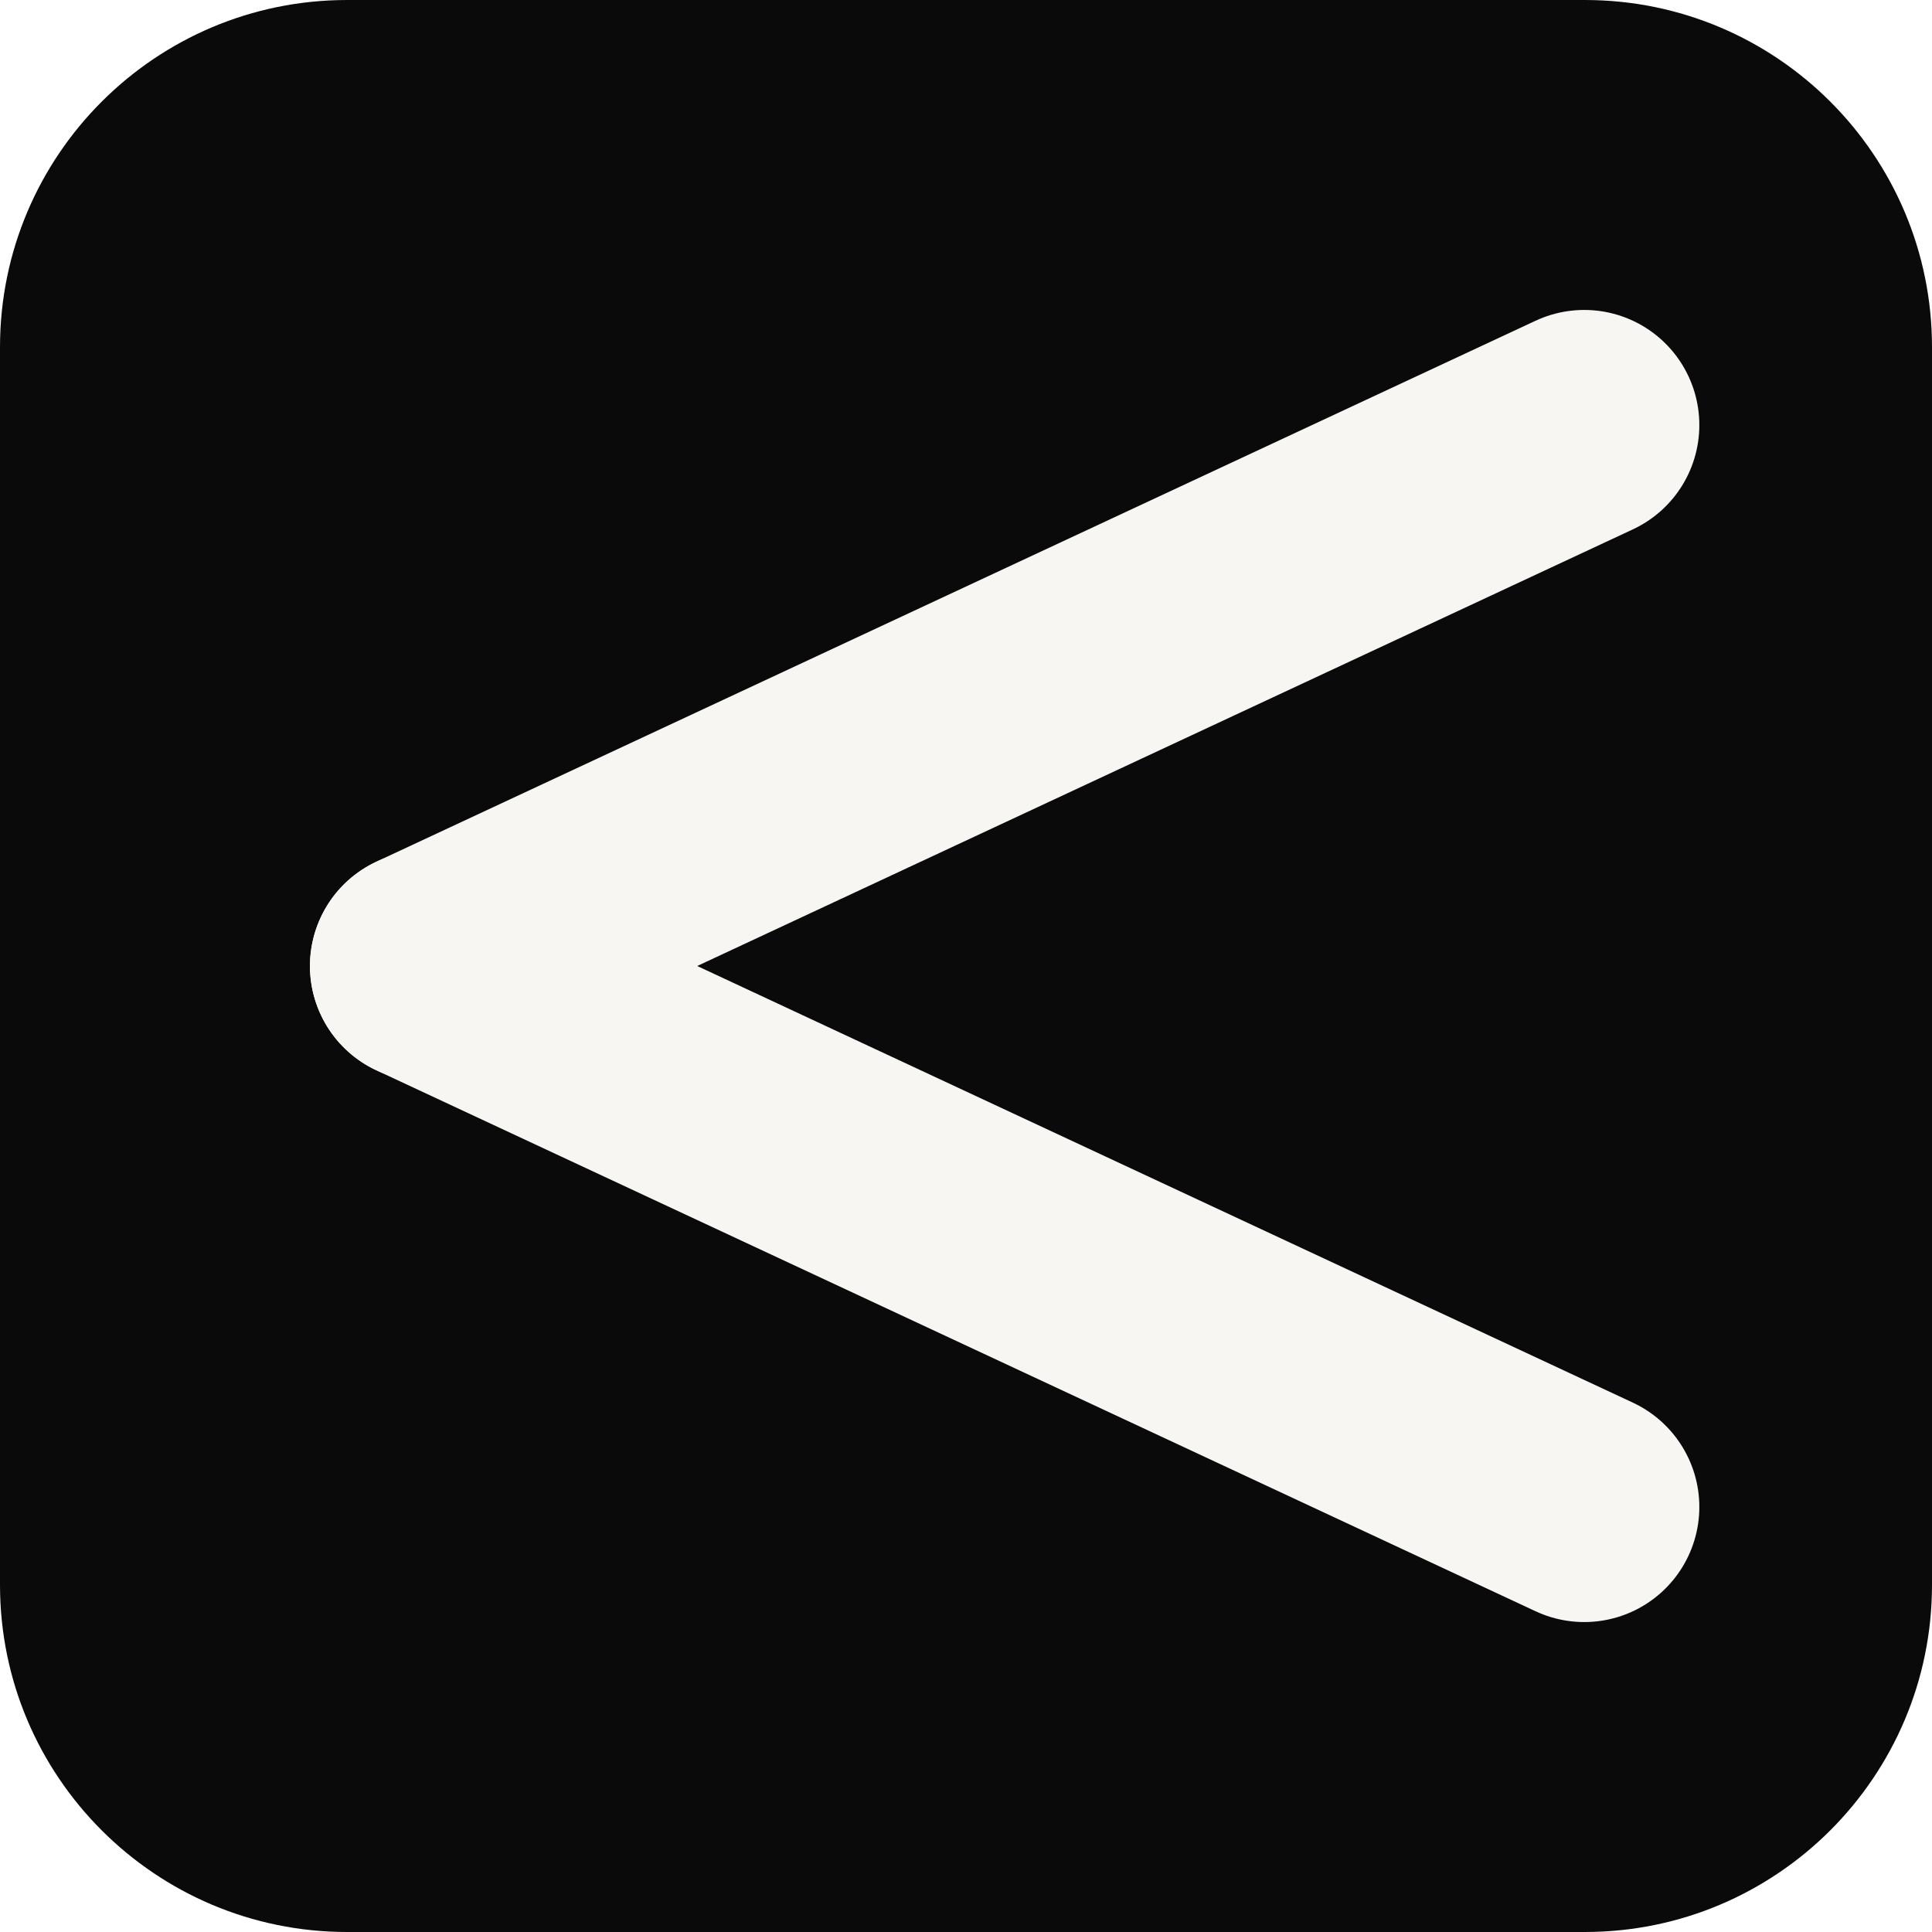
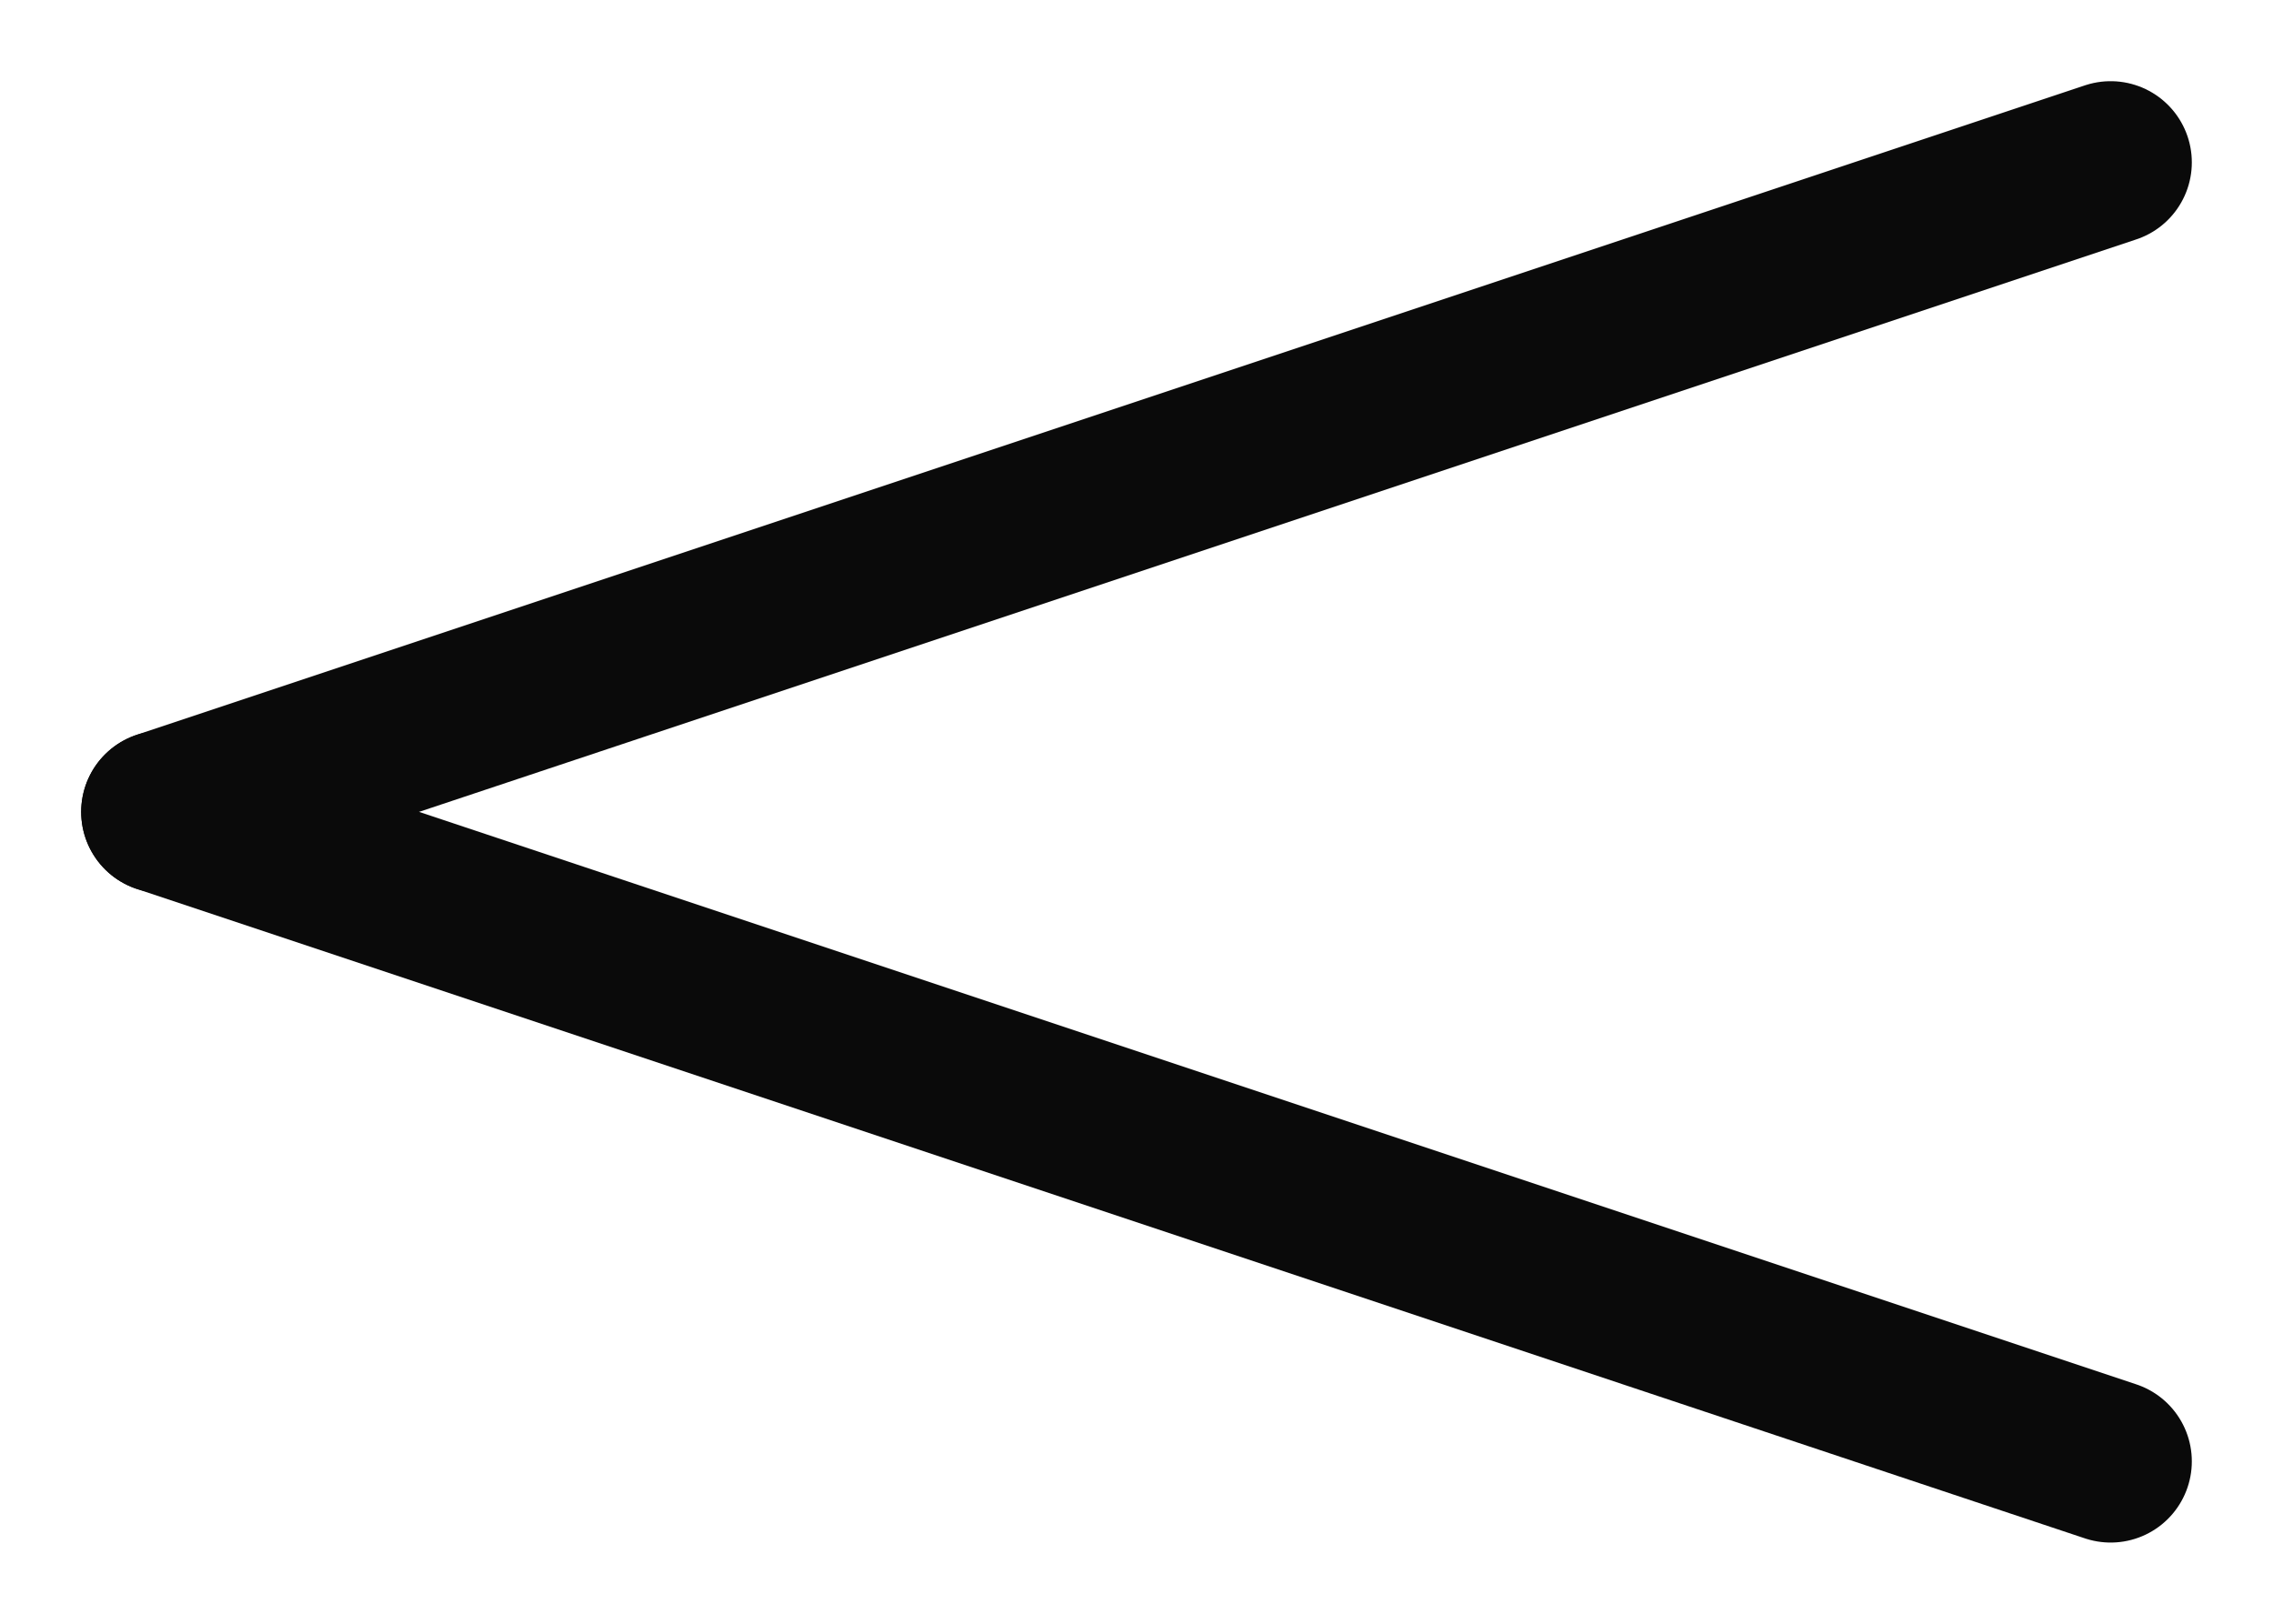
- <svg xmlns="http://www.w3.org/2000/svg" viewBox="0 0 512 512" width="512" height="512" role="img" aria-label="Forte favicon">
-   <rect width="512" height="512" fill="#0A0A0A" rx="92" />
-   <g fill="none" stroke="#F7F6F3" stroke-width="61" stroke-linecap="round" stroke-linejoin="round">
-     <path d="M112.64 256 L419.84 112.64" />
-     <path d="M112.64 256 L419.84 399.36" />
+ <svg xmlns="http://www.w3.org/2000/svg" viewBox="0 0 140 100" width="140" height="100" role="img" aria-label="Forte mark">
+   <g fill="none" stroke="#0A0A0A" stroke-width="10" stroke-linecap="round" stroke-linejoin="round">
+     <path d="M10 50 L130 10" />
+     <path d="M10 50 L130 90" />
  </g>
</svg>
